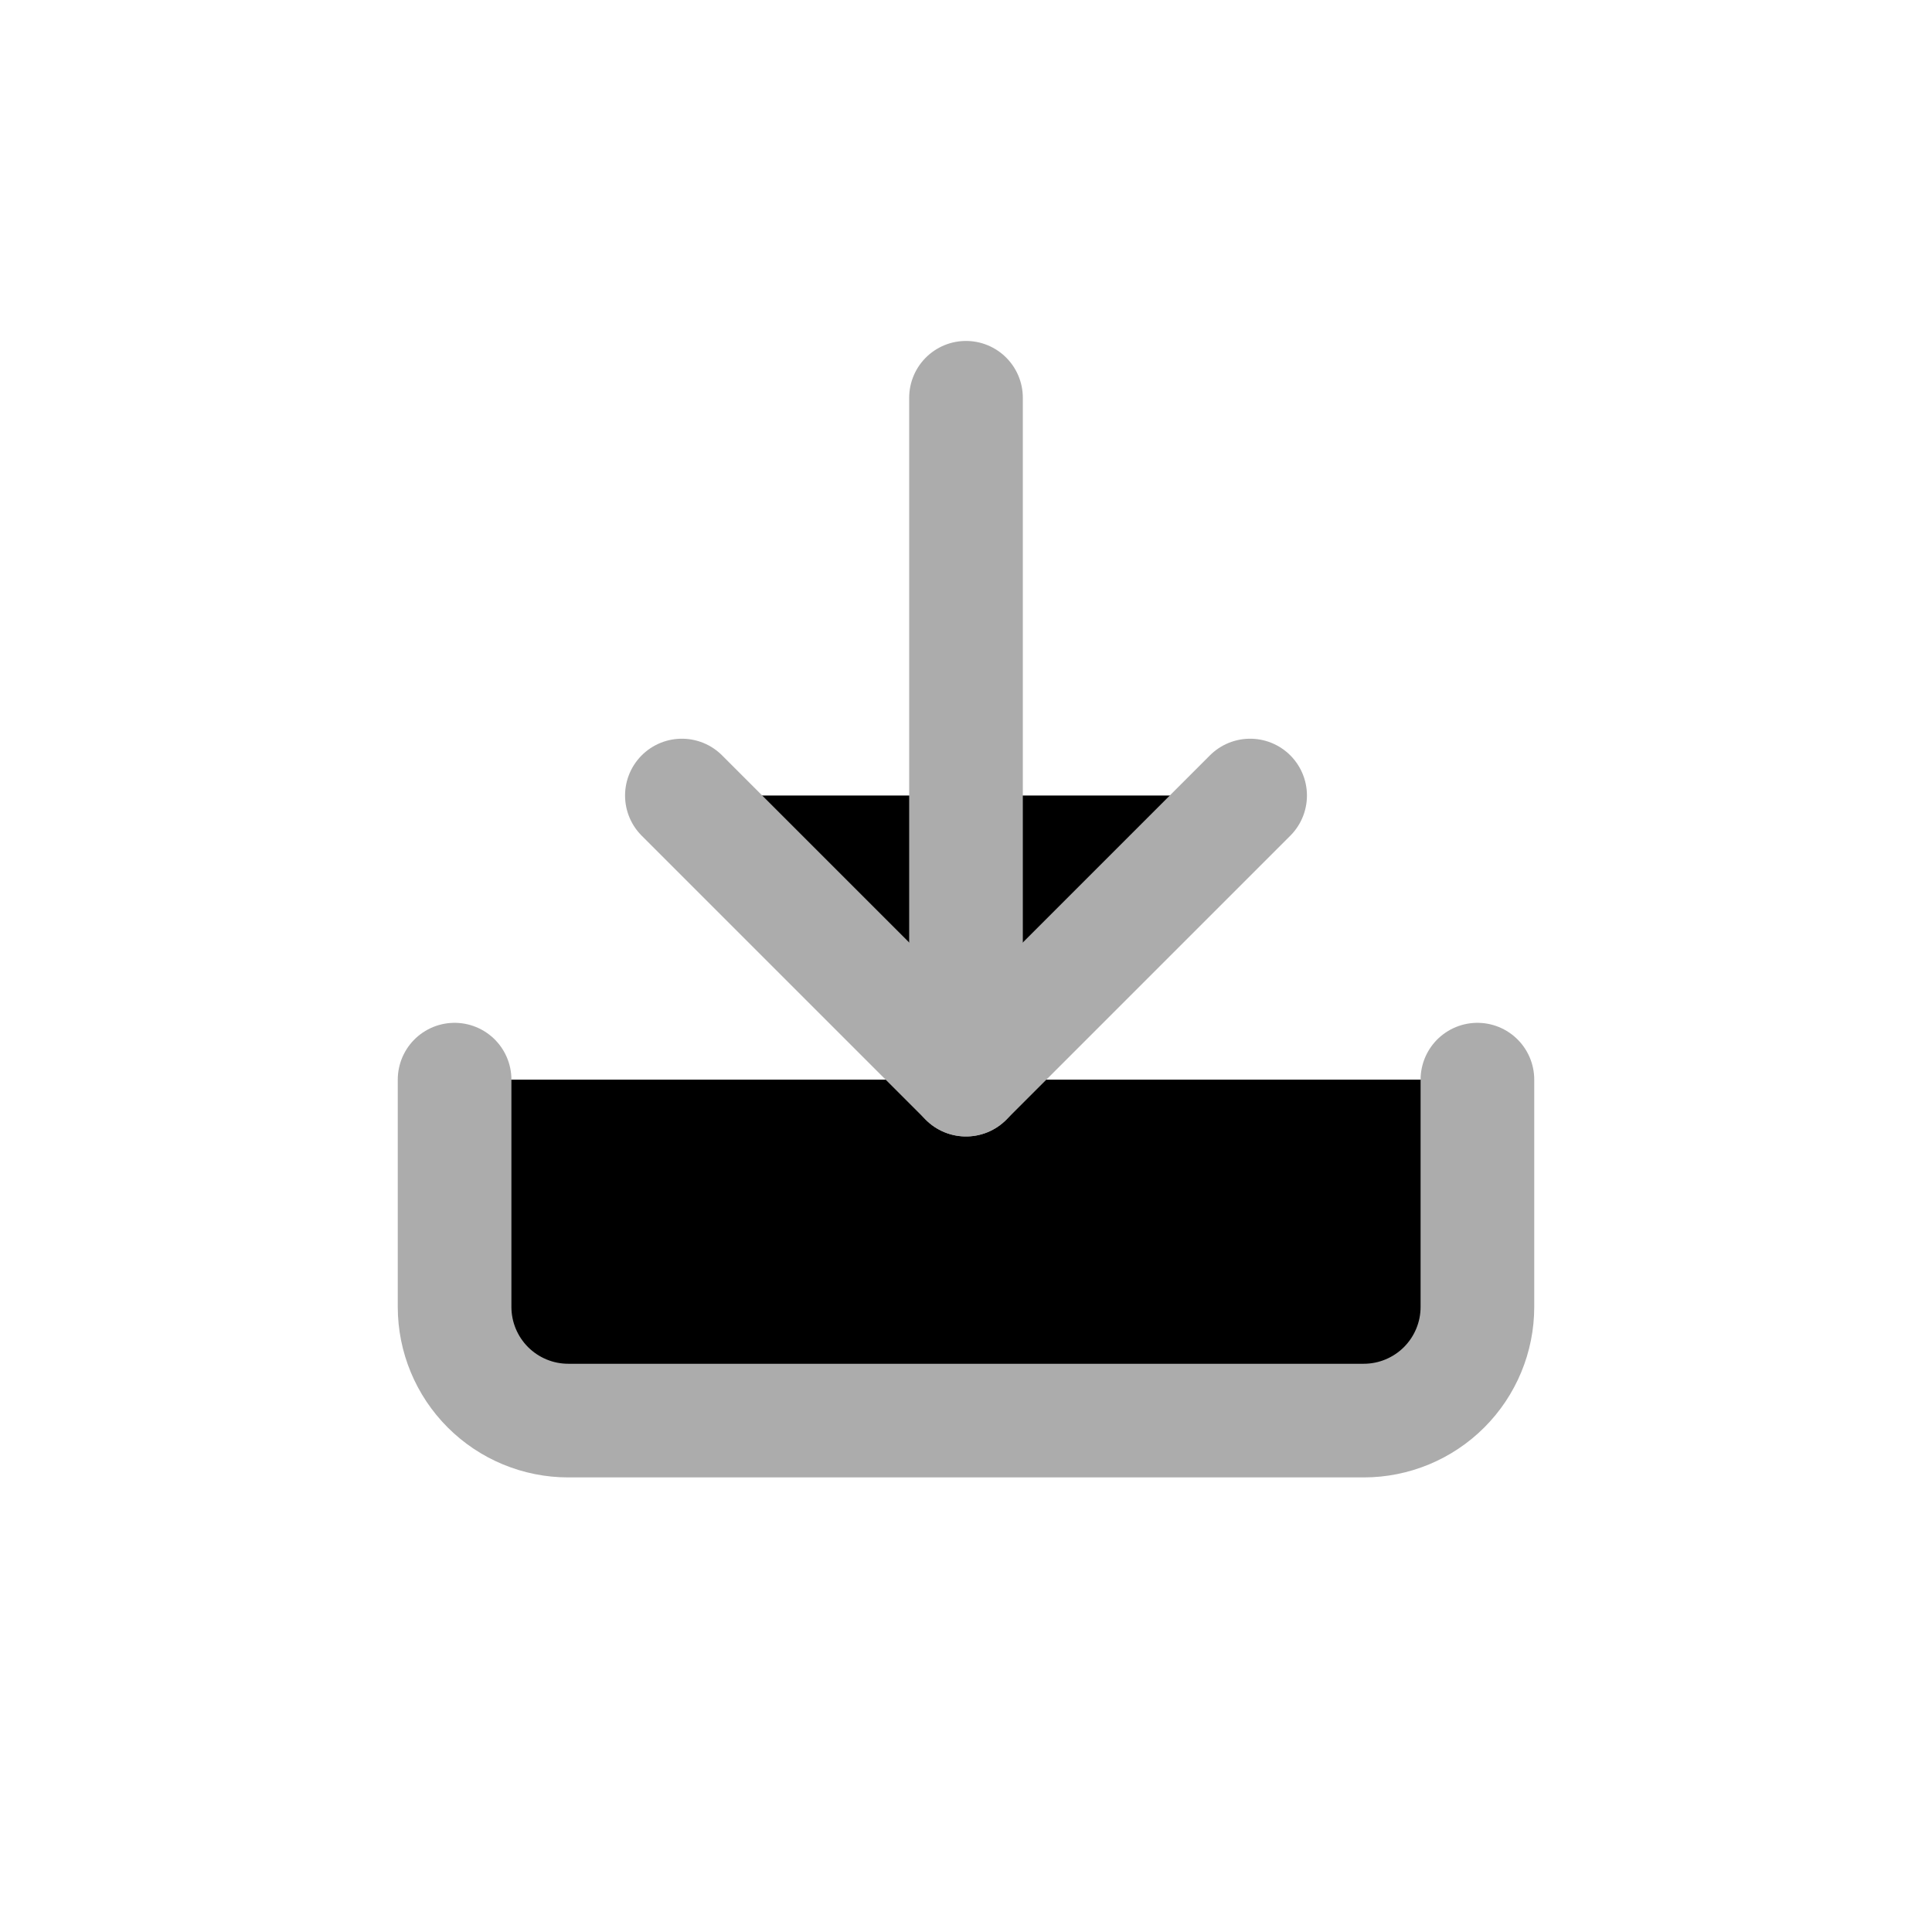
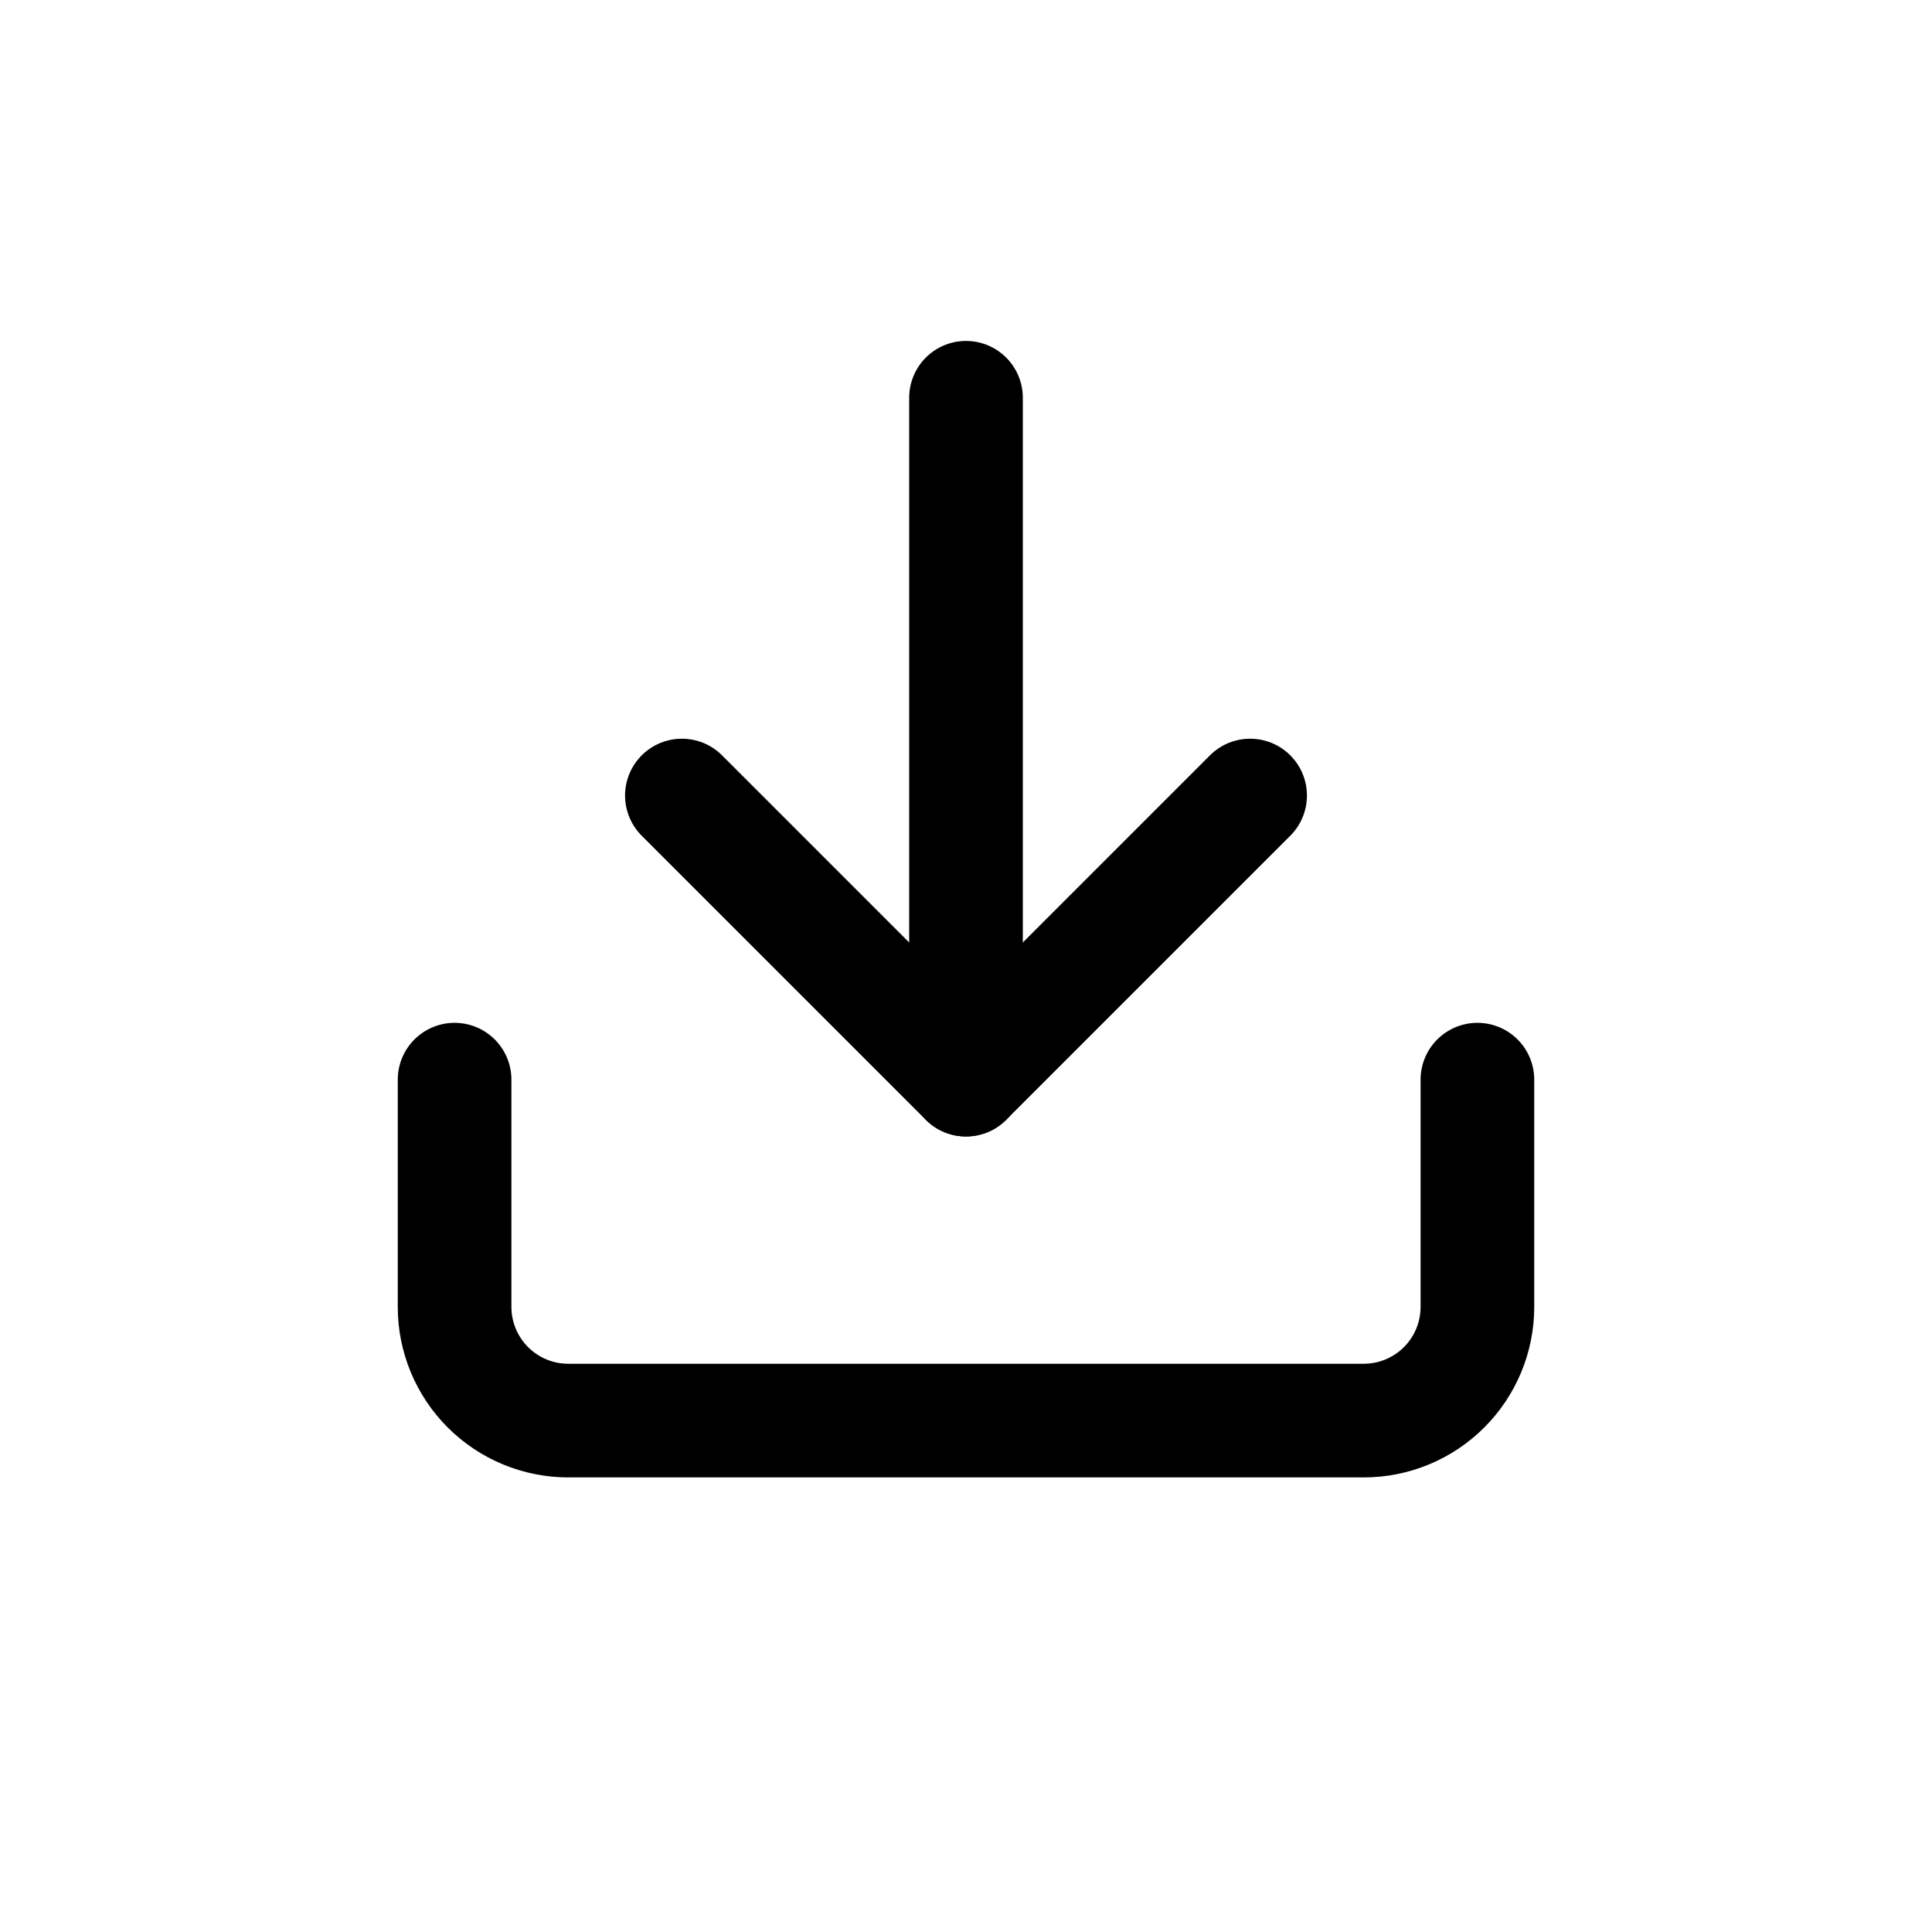
- <svg xmlns="http://www.w3.org/2000/svg" viewBox="0 0 34 34">
-   <path d="M26 19V23C26 23.53 25.789 24.039 25.414 24.414C25.039 24.789 24.53 25 24 25H10C9.47 25 8.961 24.789 8.586 24.414C8.211 24.039 8 23.53 8 23V19" stroke="#ACACAC" stroke-width="2" stroke-linecap="round" stroke-linejoin="round" />
-   <path d="M12 14L17 19L22 14" stroke="#ACACAC" stroke-width="2" stroke-linecap="round" stroke-linejoin="round" />
-   <path d="M17 19V7" stroke="#ACACAC" stroke-width="2" stroke-linecap="round" stroke-linejoin="round" />
+ <svg xmlns="http://www.w3.org/2000/svg" viewBox="0 0 34 34" fill="none">
+   <path d="M26 19V23C26 23.53 25.789 24.039 25.414 24.414C25.039 24.789 24.53 25 24 25H10C9.47 25 8.961 24.789 8.586 24.414C8.211 24.039 8 23.53 8 23V19" stroke="currentColor" stroke-width="2" stroke-linecap="round" stroke-linejoin="round" />
+   <path d="M12 14L17 19L22 14" stroke="currentColor" stroke-width="2" stroke-linecap="round" stroke-linejoin="round" />
+   <path d="M17 19V7" stroke="currentColor" stroke-width="2" stroke-linecap="round" stroke-linejoin="round" />
</svg>
